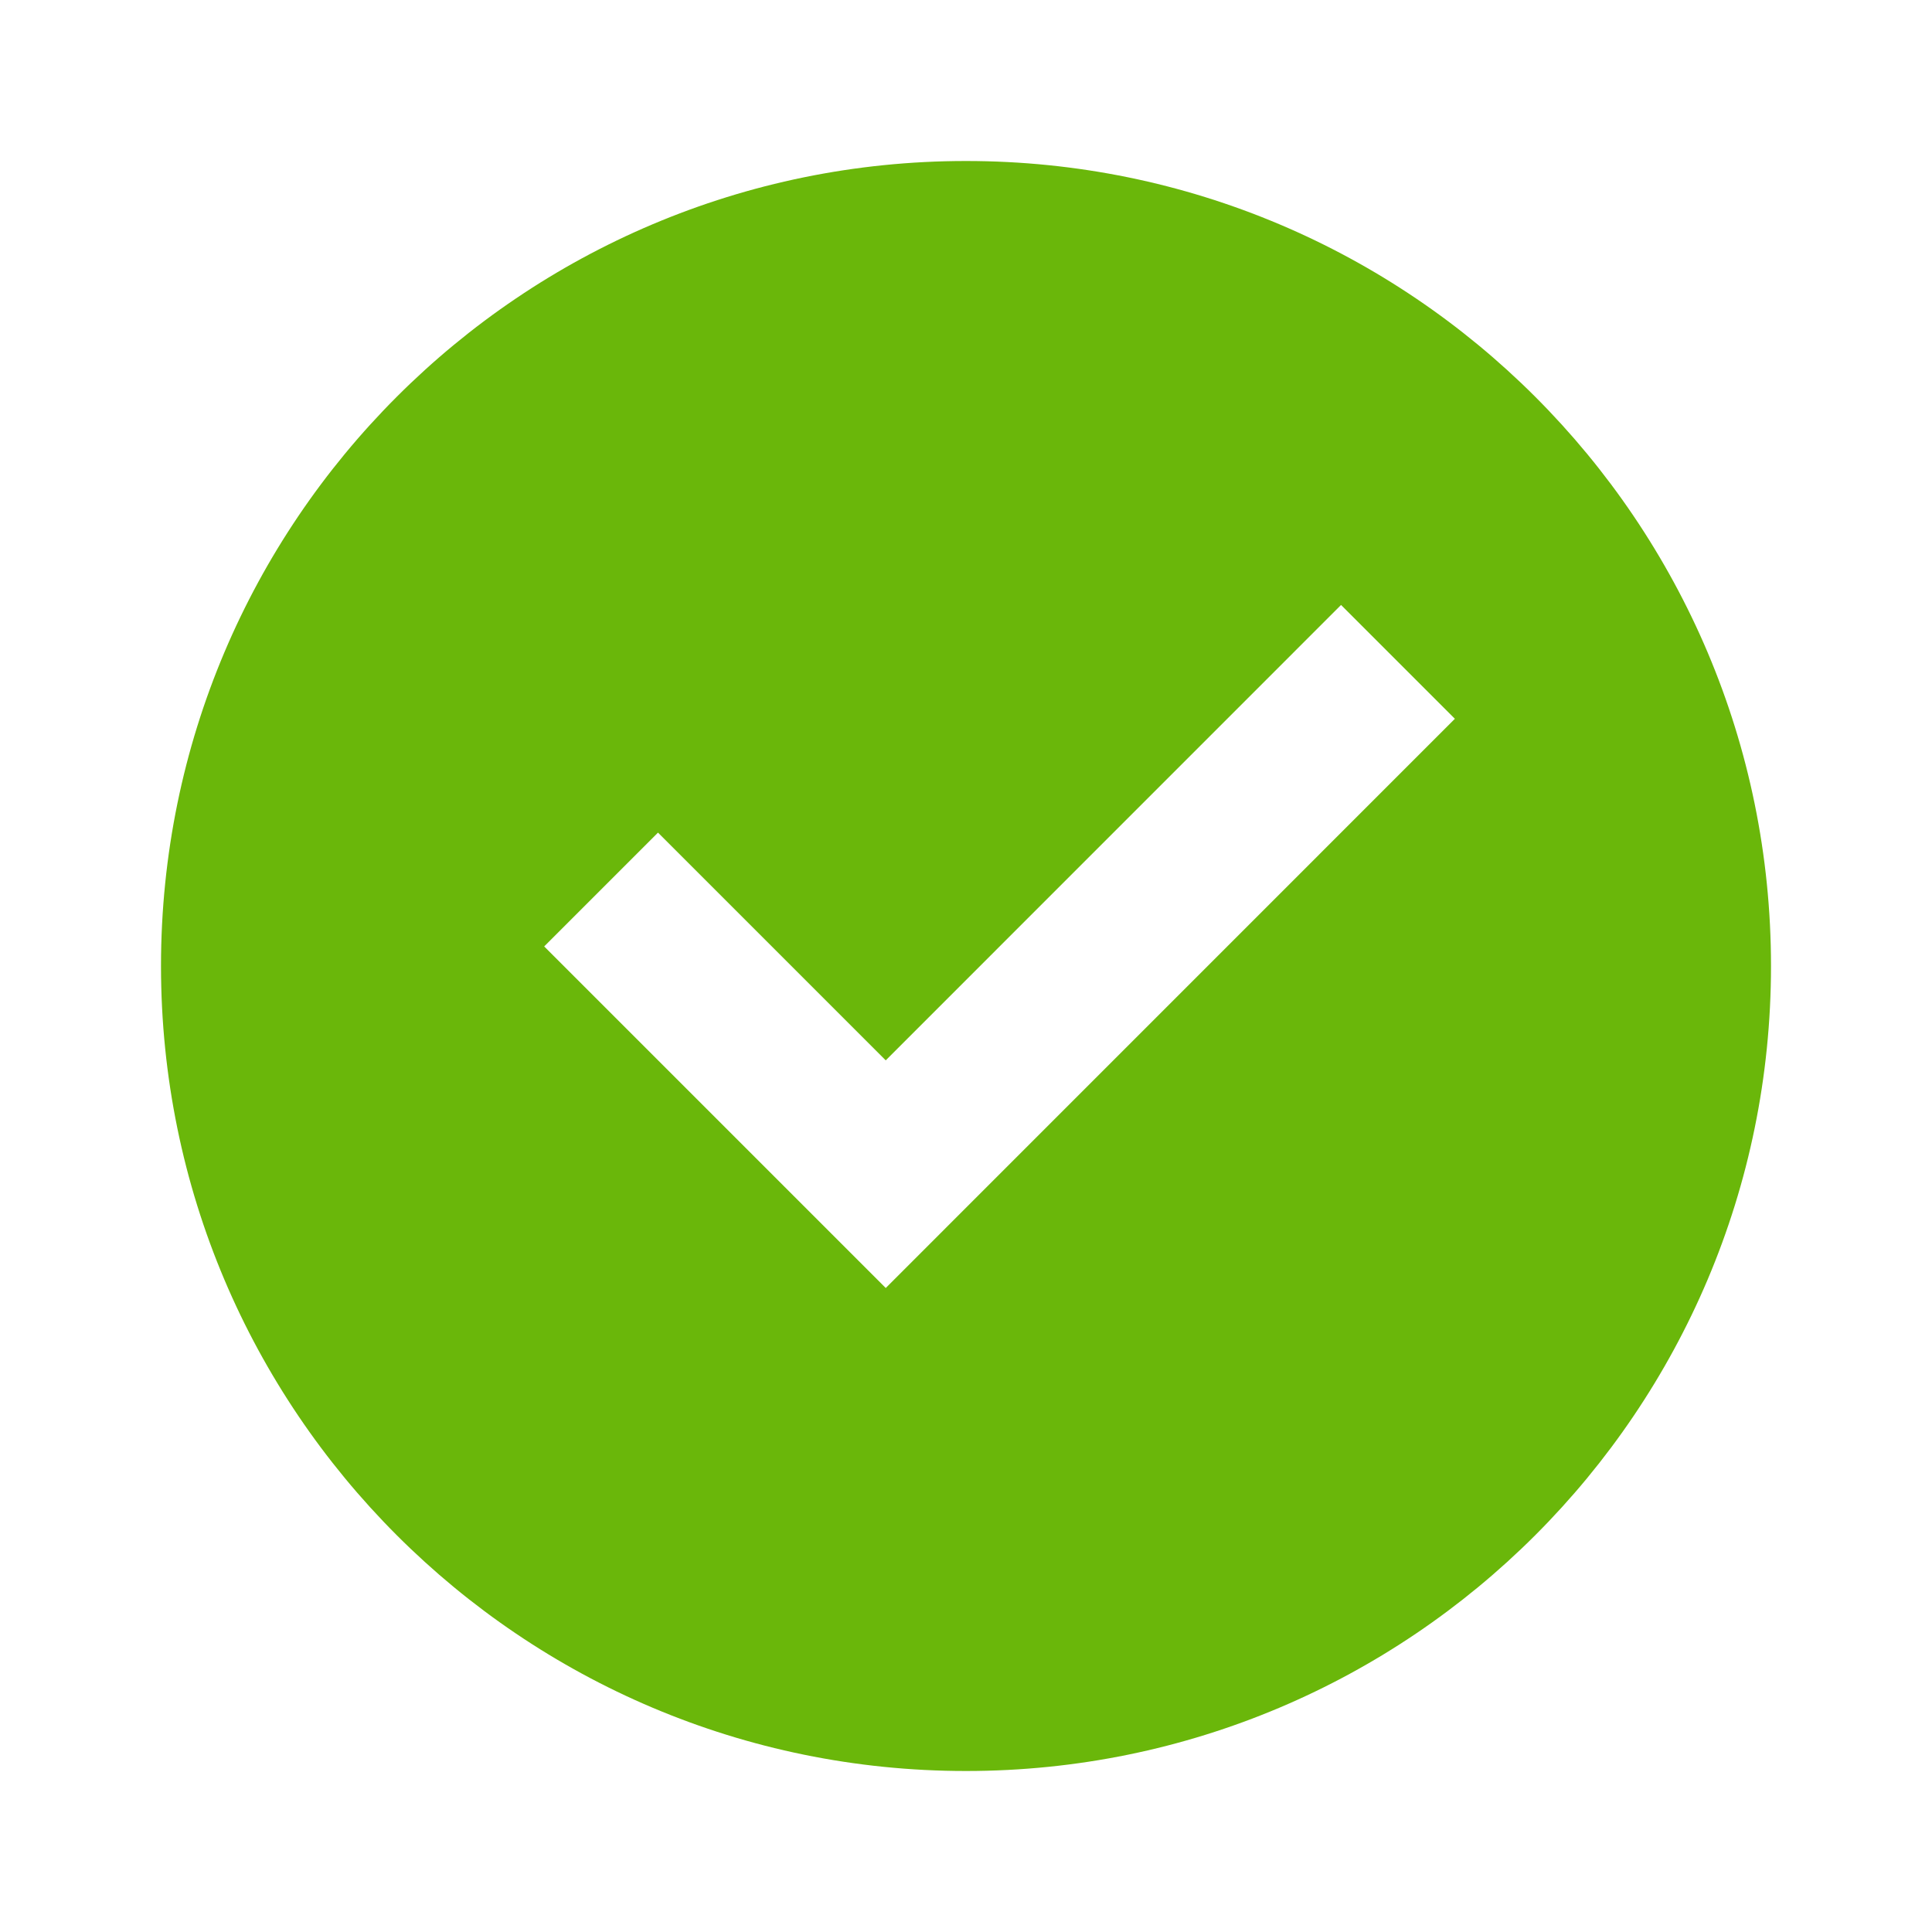
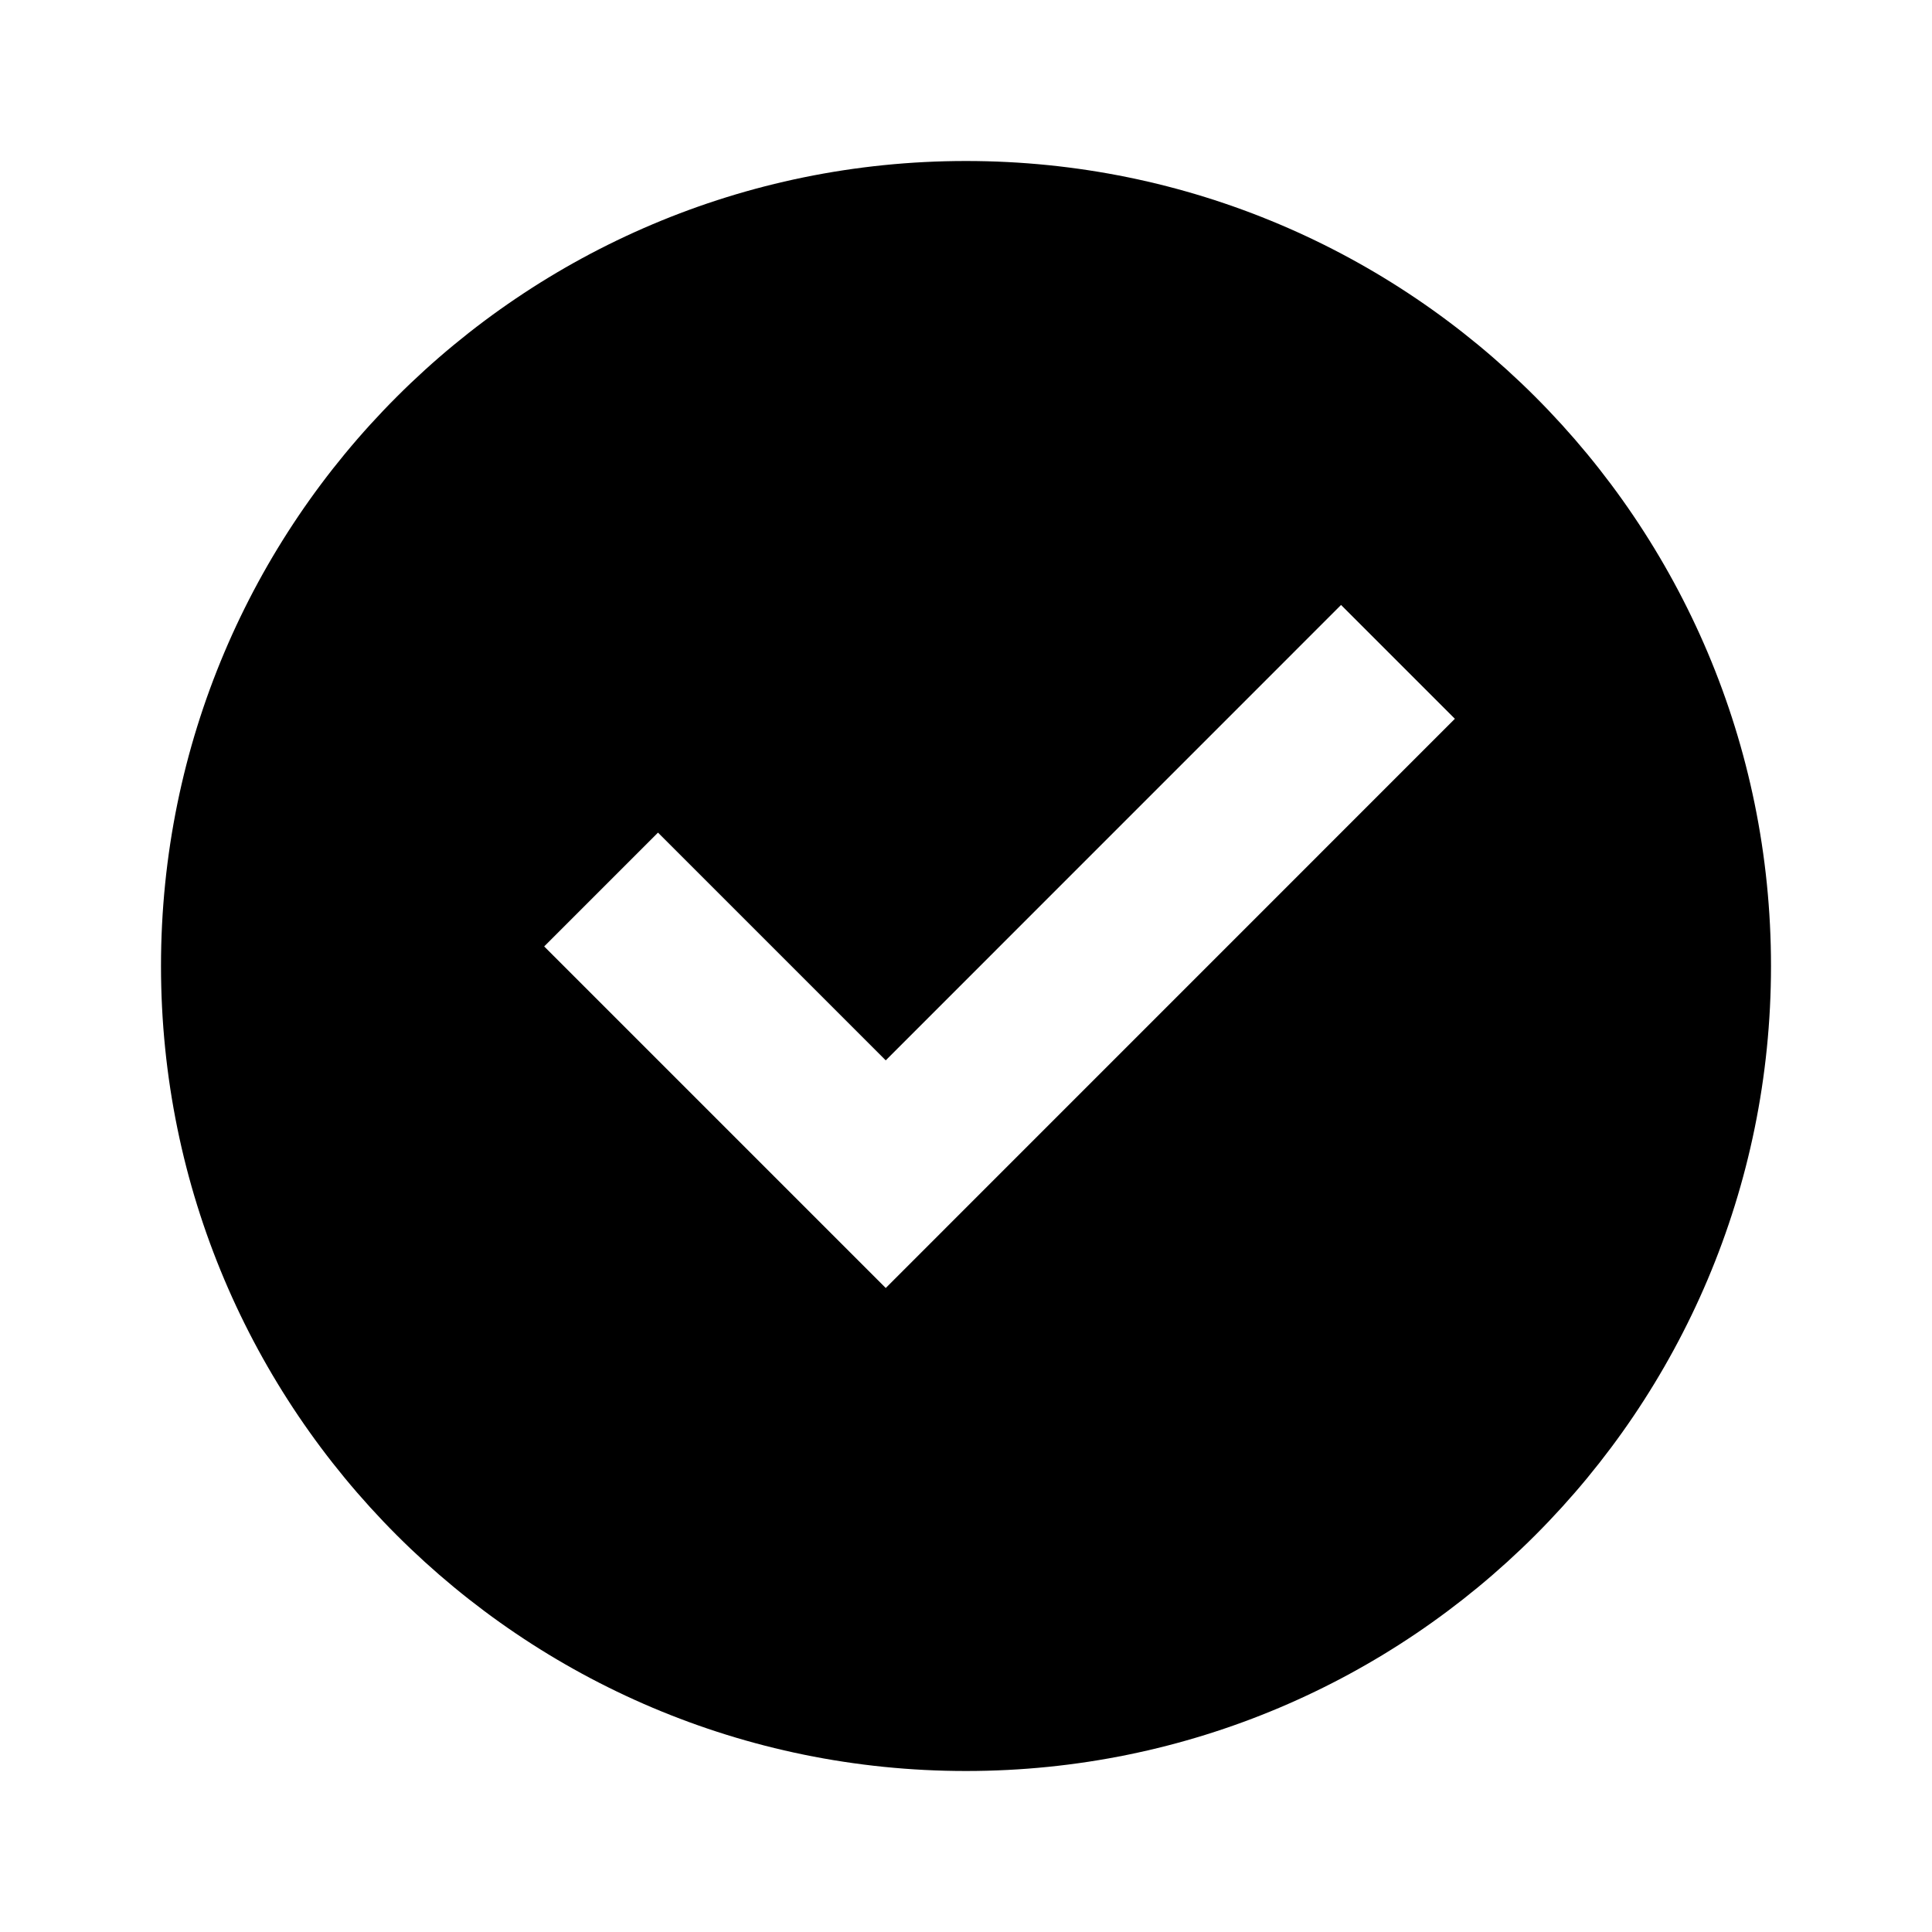
<svg xmlns="http://www.w3.org/2000/svg" width="24" height="24" viewBox="0 0 24 24" fill="none">
  <g clip-path="url(#clip0_416_984)">
-     <path d="M12 22C6.477 22 2 17.523 2 12C2 6.477 6.477 2 12 2C17.523 2 22 6.477 22 12C22 17.523 17.523 22 12 22ZM11.003 16L18.073 8.929L16.659 7.515L11.003 13.172L8.174 10.343L6.76 11.757L11.003 16Z" fill="#6AB70A" />
+     <path d="M12 22C6.477 22 2 17.523 2 12C2 6.477 6.477 2 12 2C17.523 2 22 6.477 22 12C22 17.523 17.523 22 12 22ZM11.003 16L18.073 8.929L16.659 7.515L11.003 13.172L8.174 10.343L6.76 11.757L11.003 16Z" fill="currentColor" />
  </g>
  <defs>
    <clipPath id="clip0_416_984">
      <rect width="24" height="24" fill="currentColor" />
    </clipPath>
  </defs>
</svg>
